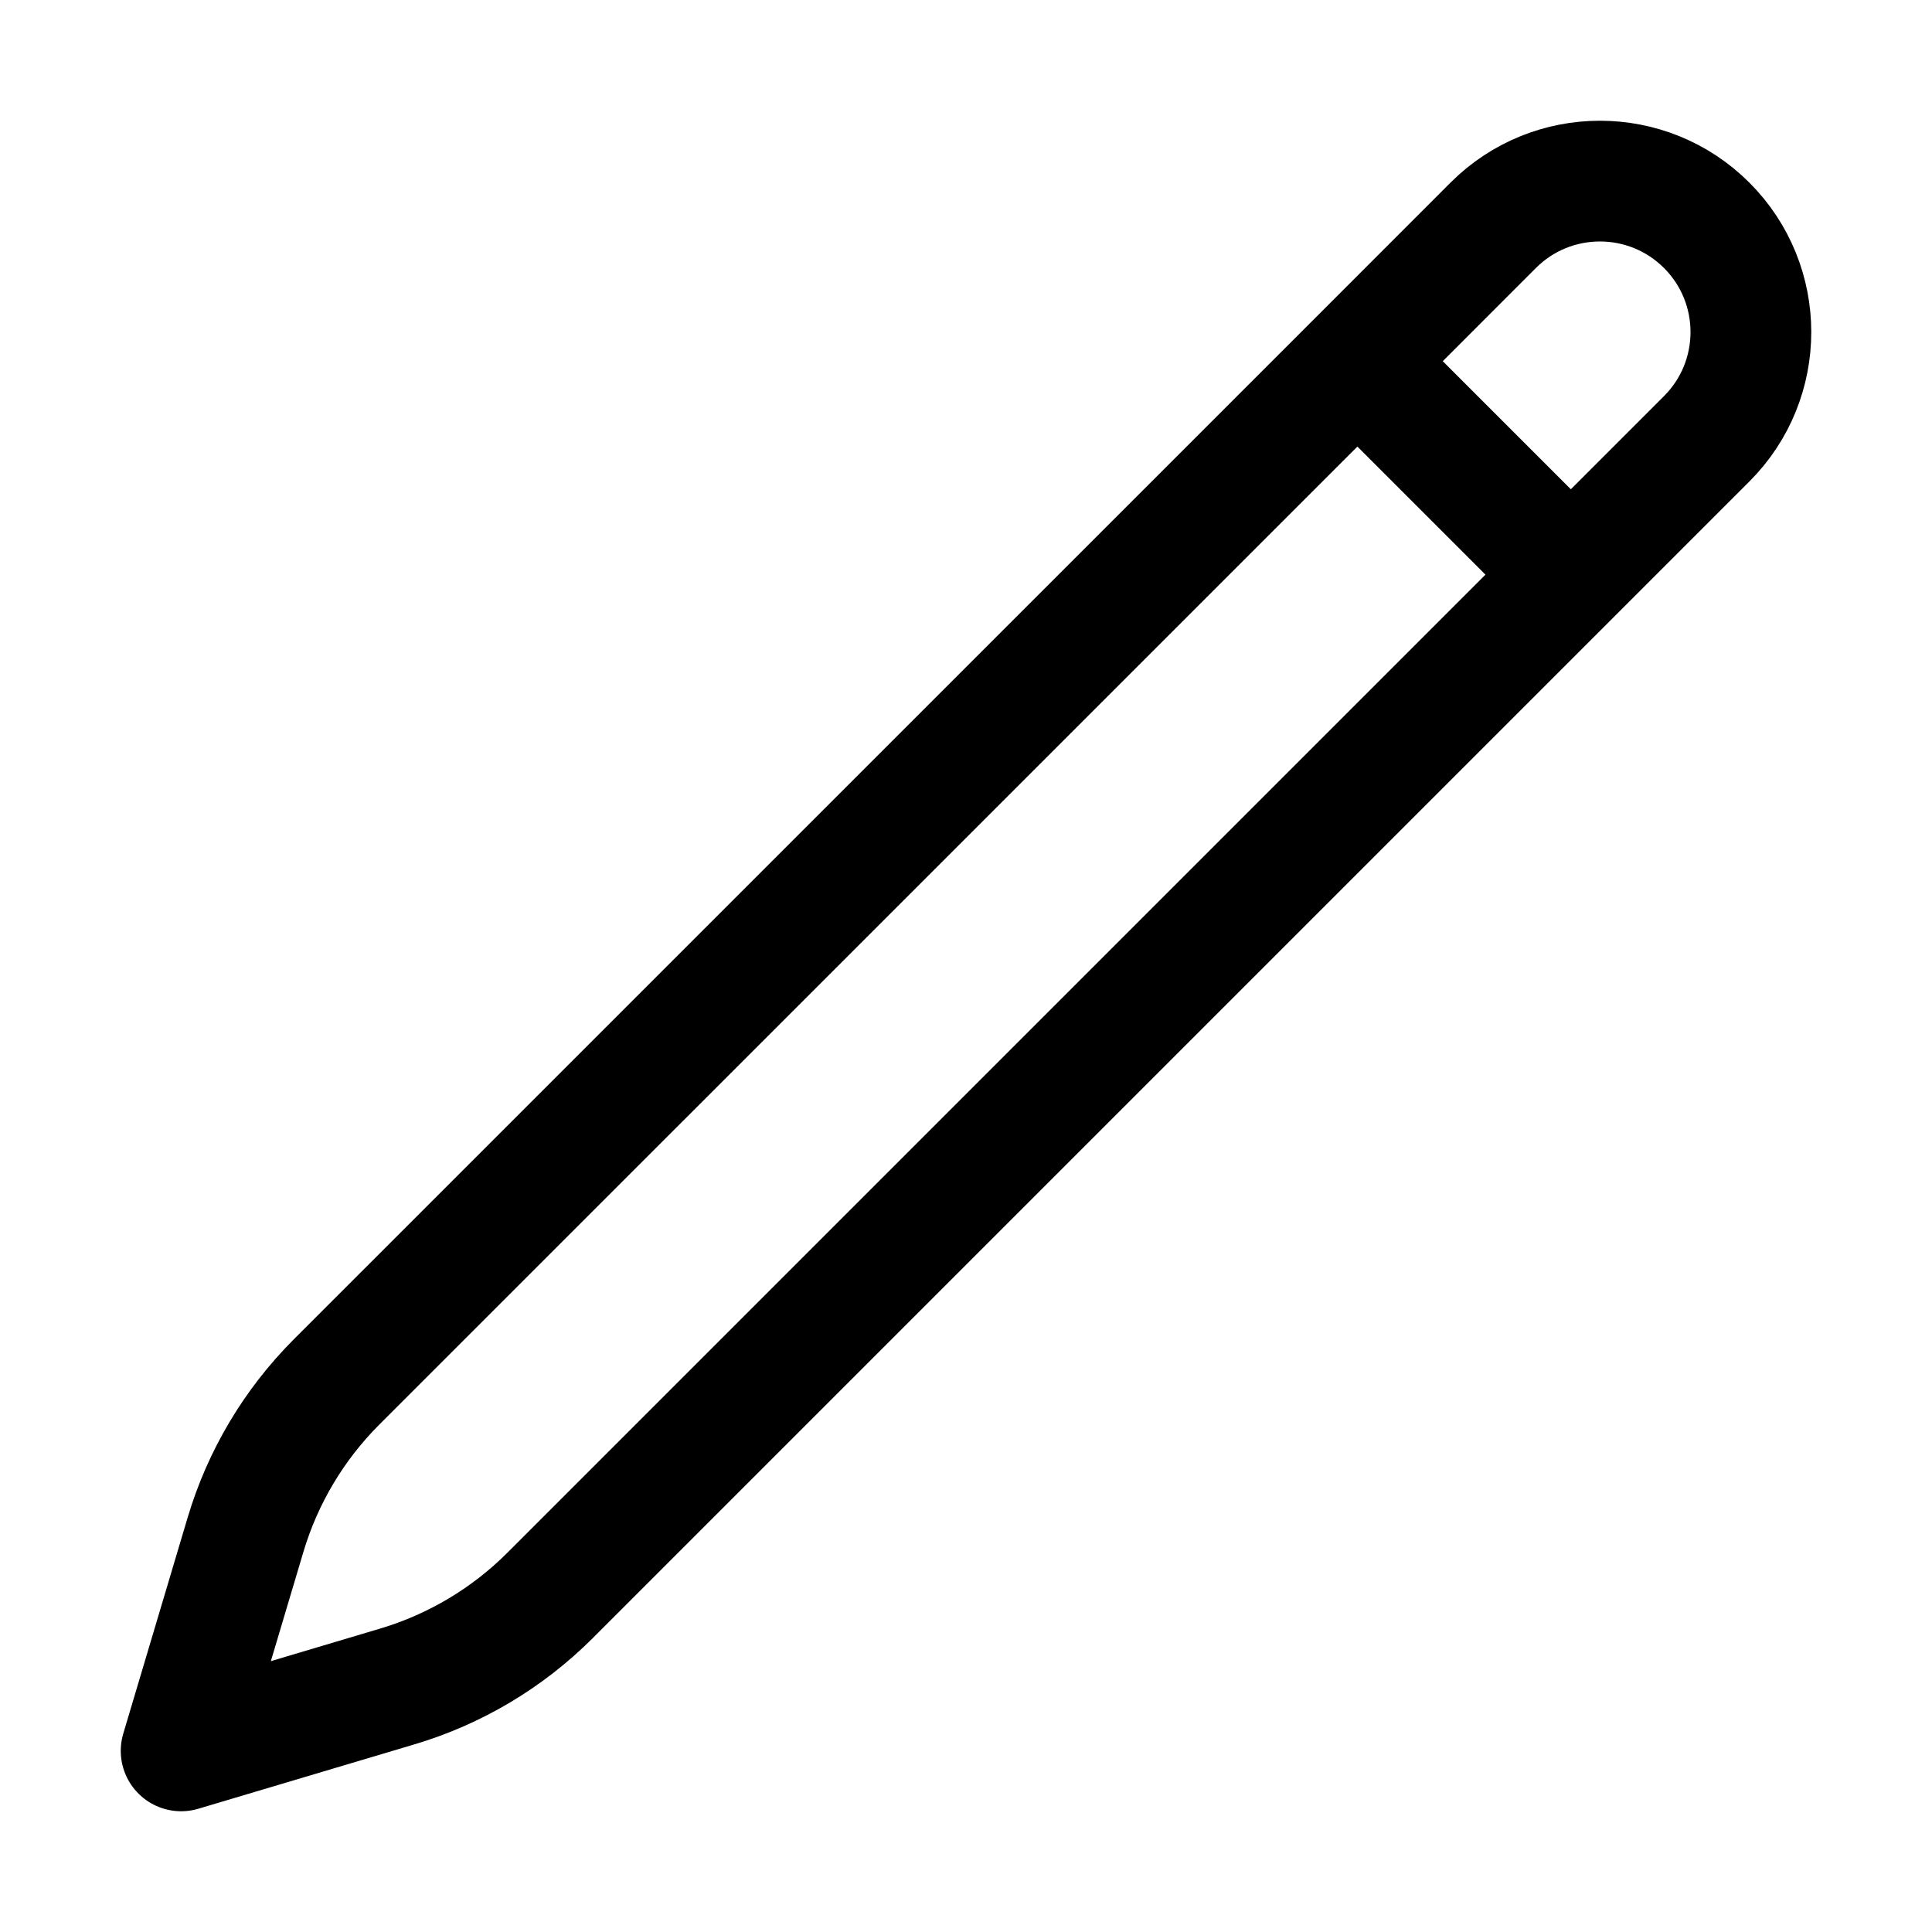
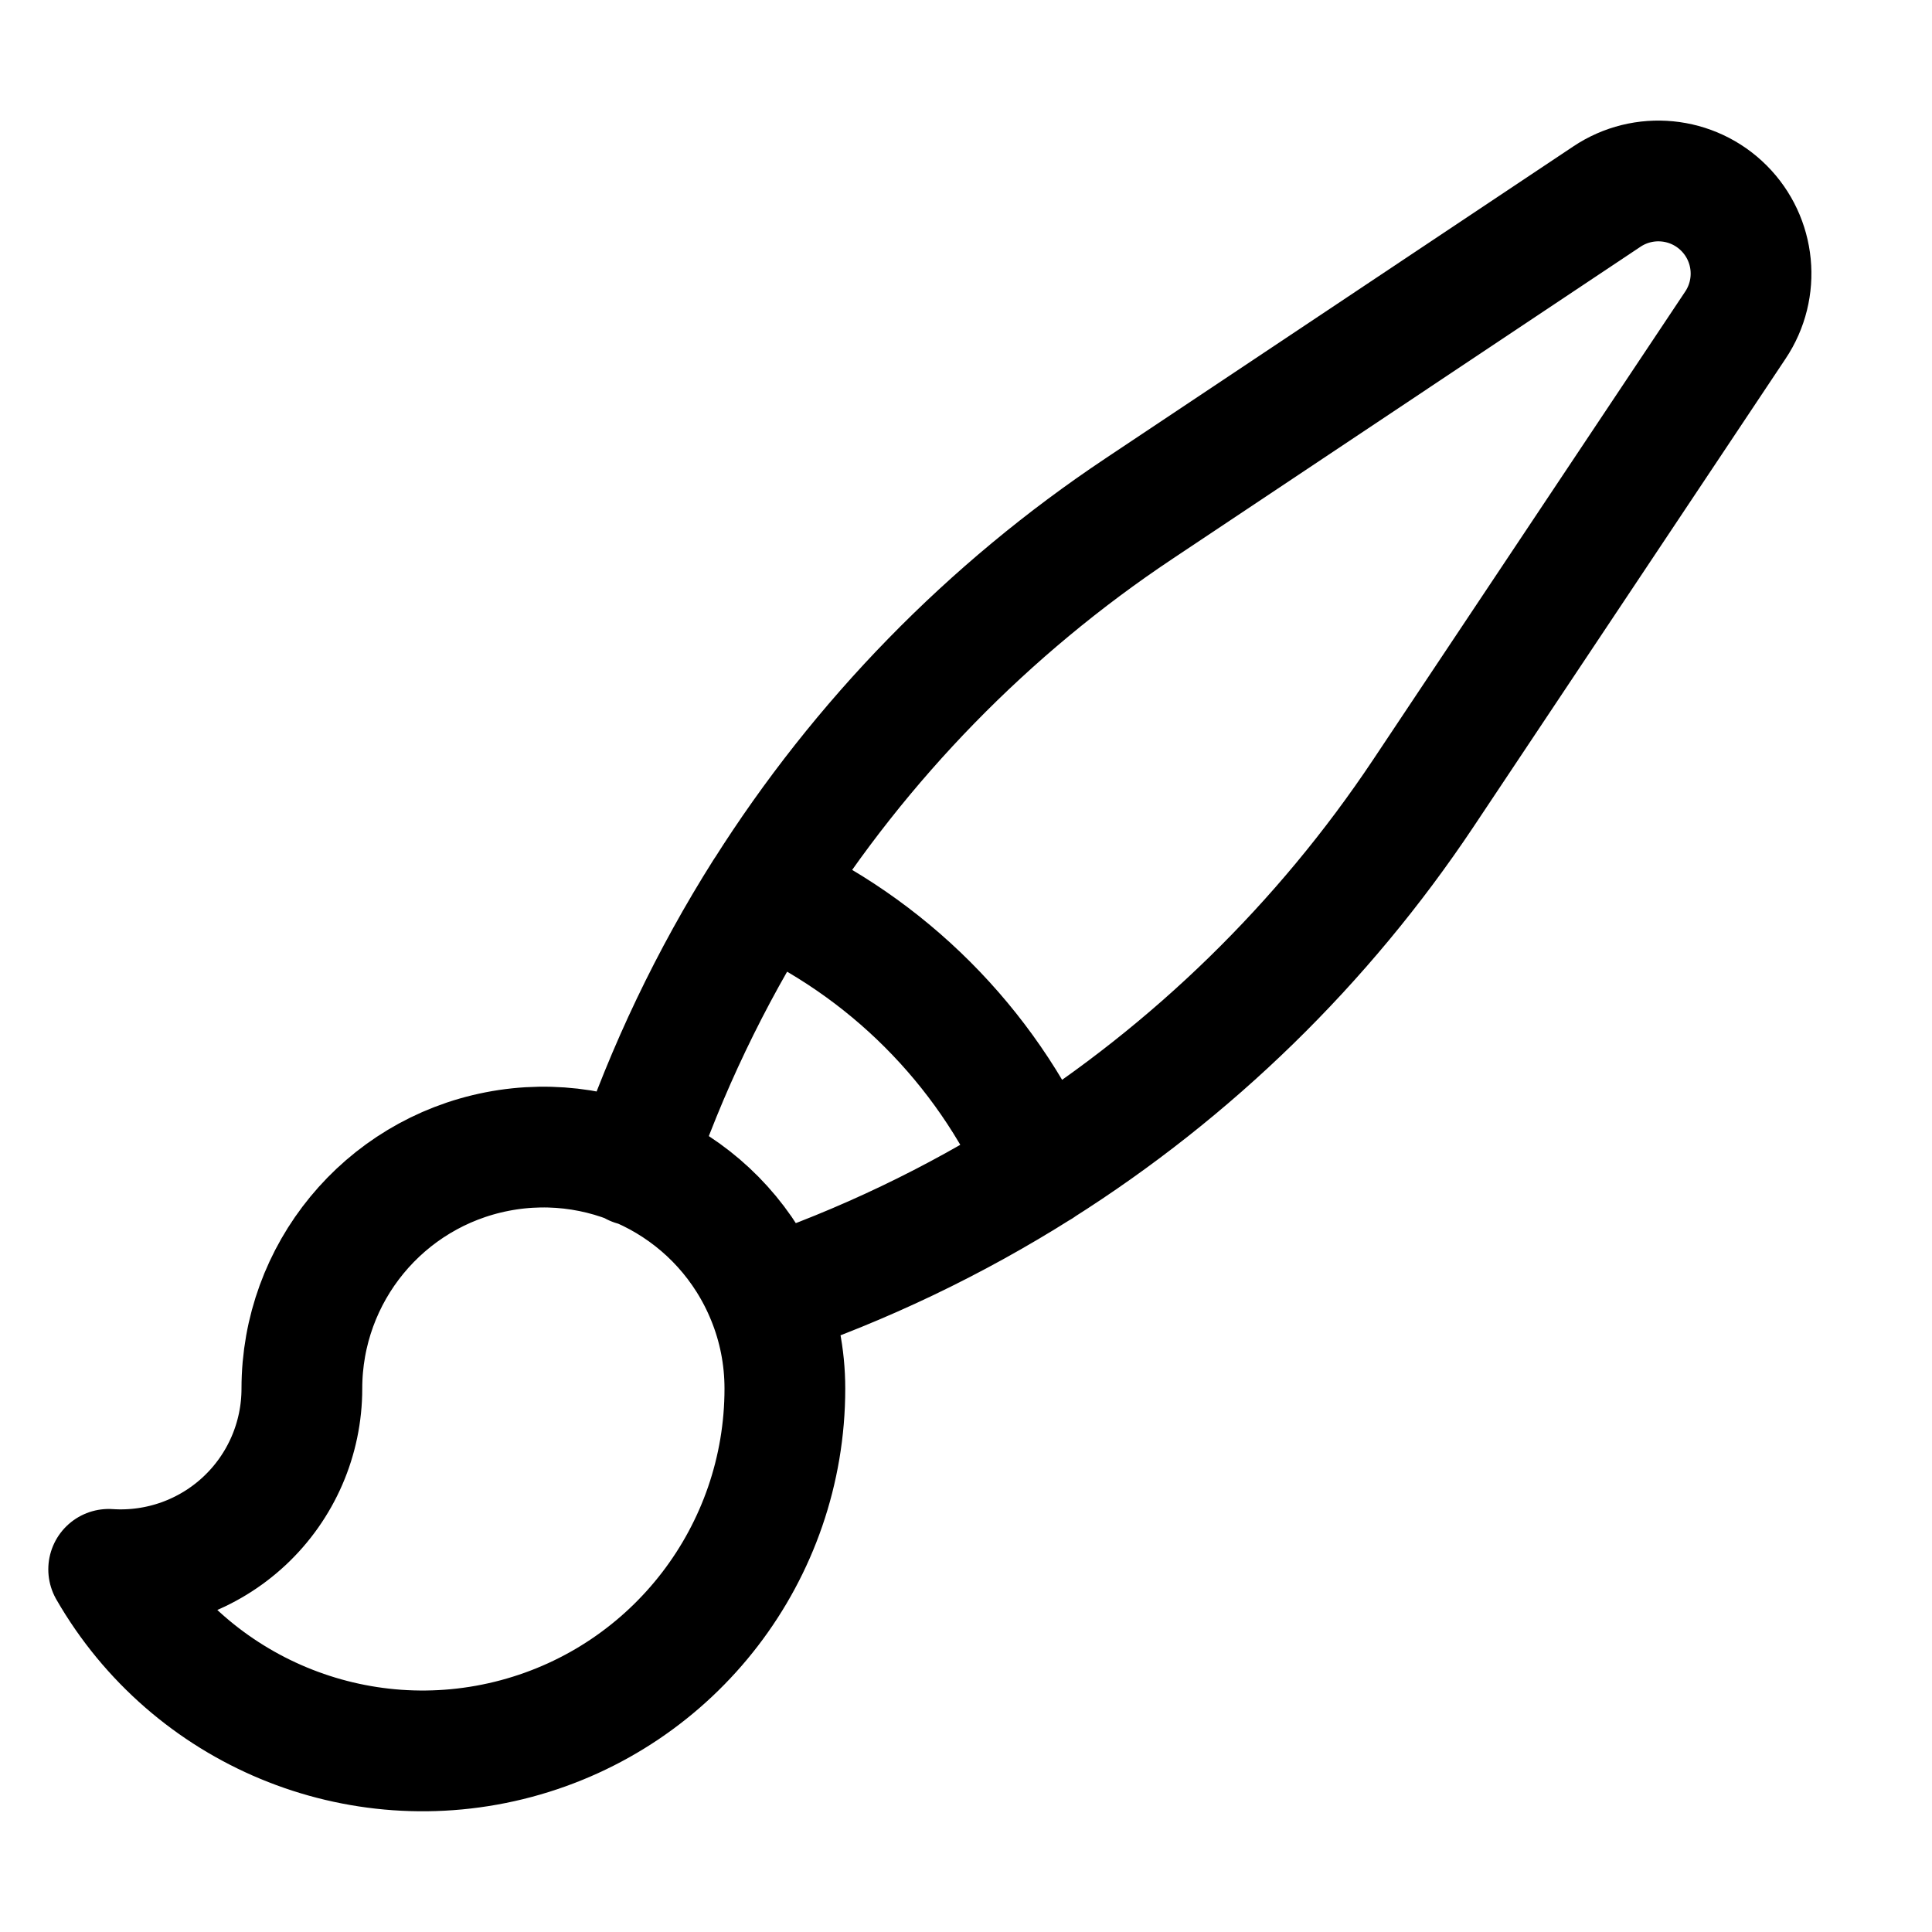
<svg xmlns="http://www.w3.org/2000/svg" width="24" height="24" viewBox="0 0 24 24">
-   <path fill="none" stroke="currentColor" stroke-linecap="round" stroke-linejoin="round" stroke-width="1.5" d="m16.862 4.487l1.687-1.688a1.875 1.875 0 1 1 2.652 2.652L6.832 19.82a4.5 4.5 0 0 1-1.897 1.13l-2.685.8l.8-2.685a4.5 4.5 0 0 1 1.13-1.897zm0 0L19.5 7.125" />
+   <path fill="none" stroke="currentColor" stroke-linecap="round" stroke-linejoin="round" stroke-width="1.5" d="M9.53 16.122a3 3 0 0 0-5.78 1.128a2.25 2.25 0 0 1-2.4 2.245a4.5 4.5 0 0 0 8.4-2.245c0-.399-.078-.78-.22-1.128m0 0a16 16 0 0 0 3.388-1.62m-5.043-.025a16 16 0 0 1 1.622-3.395m3.42 3.42a16 16 0 0 0 4.764-4.648l3.876-5.814a1.151 1.151 0 0 0-1.597-1.597L14.146 6.32a16 16 0 0 0-4.649 4.764m3.42 3.42a6.78 6.78 0 0 0-3.42-3.42" />
</svg>
